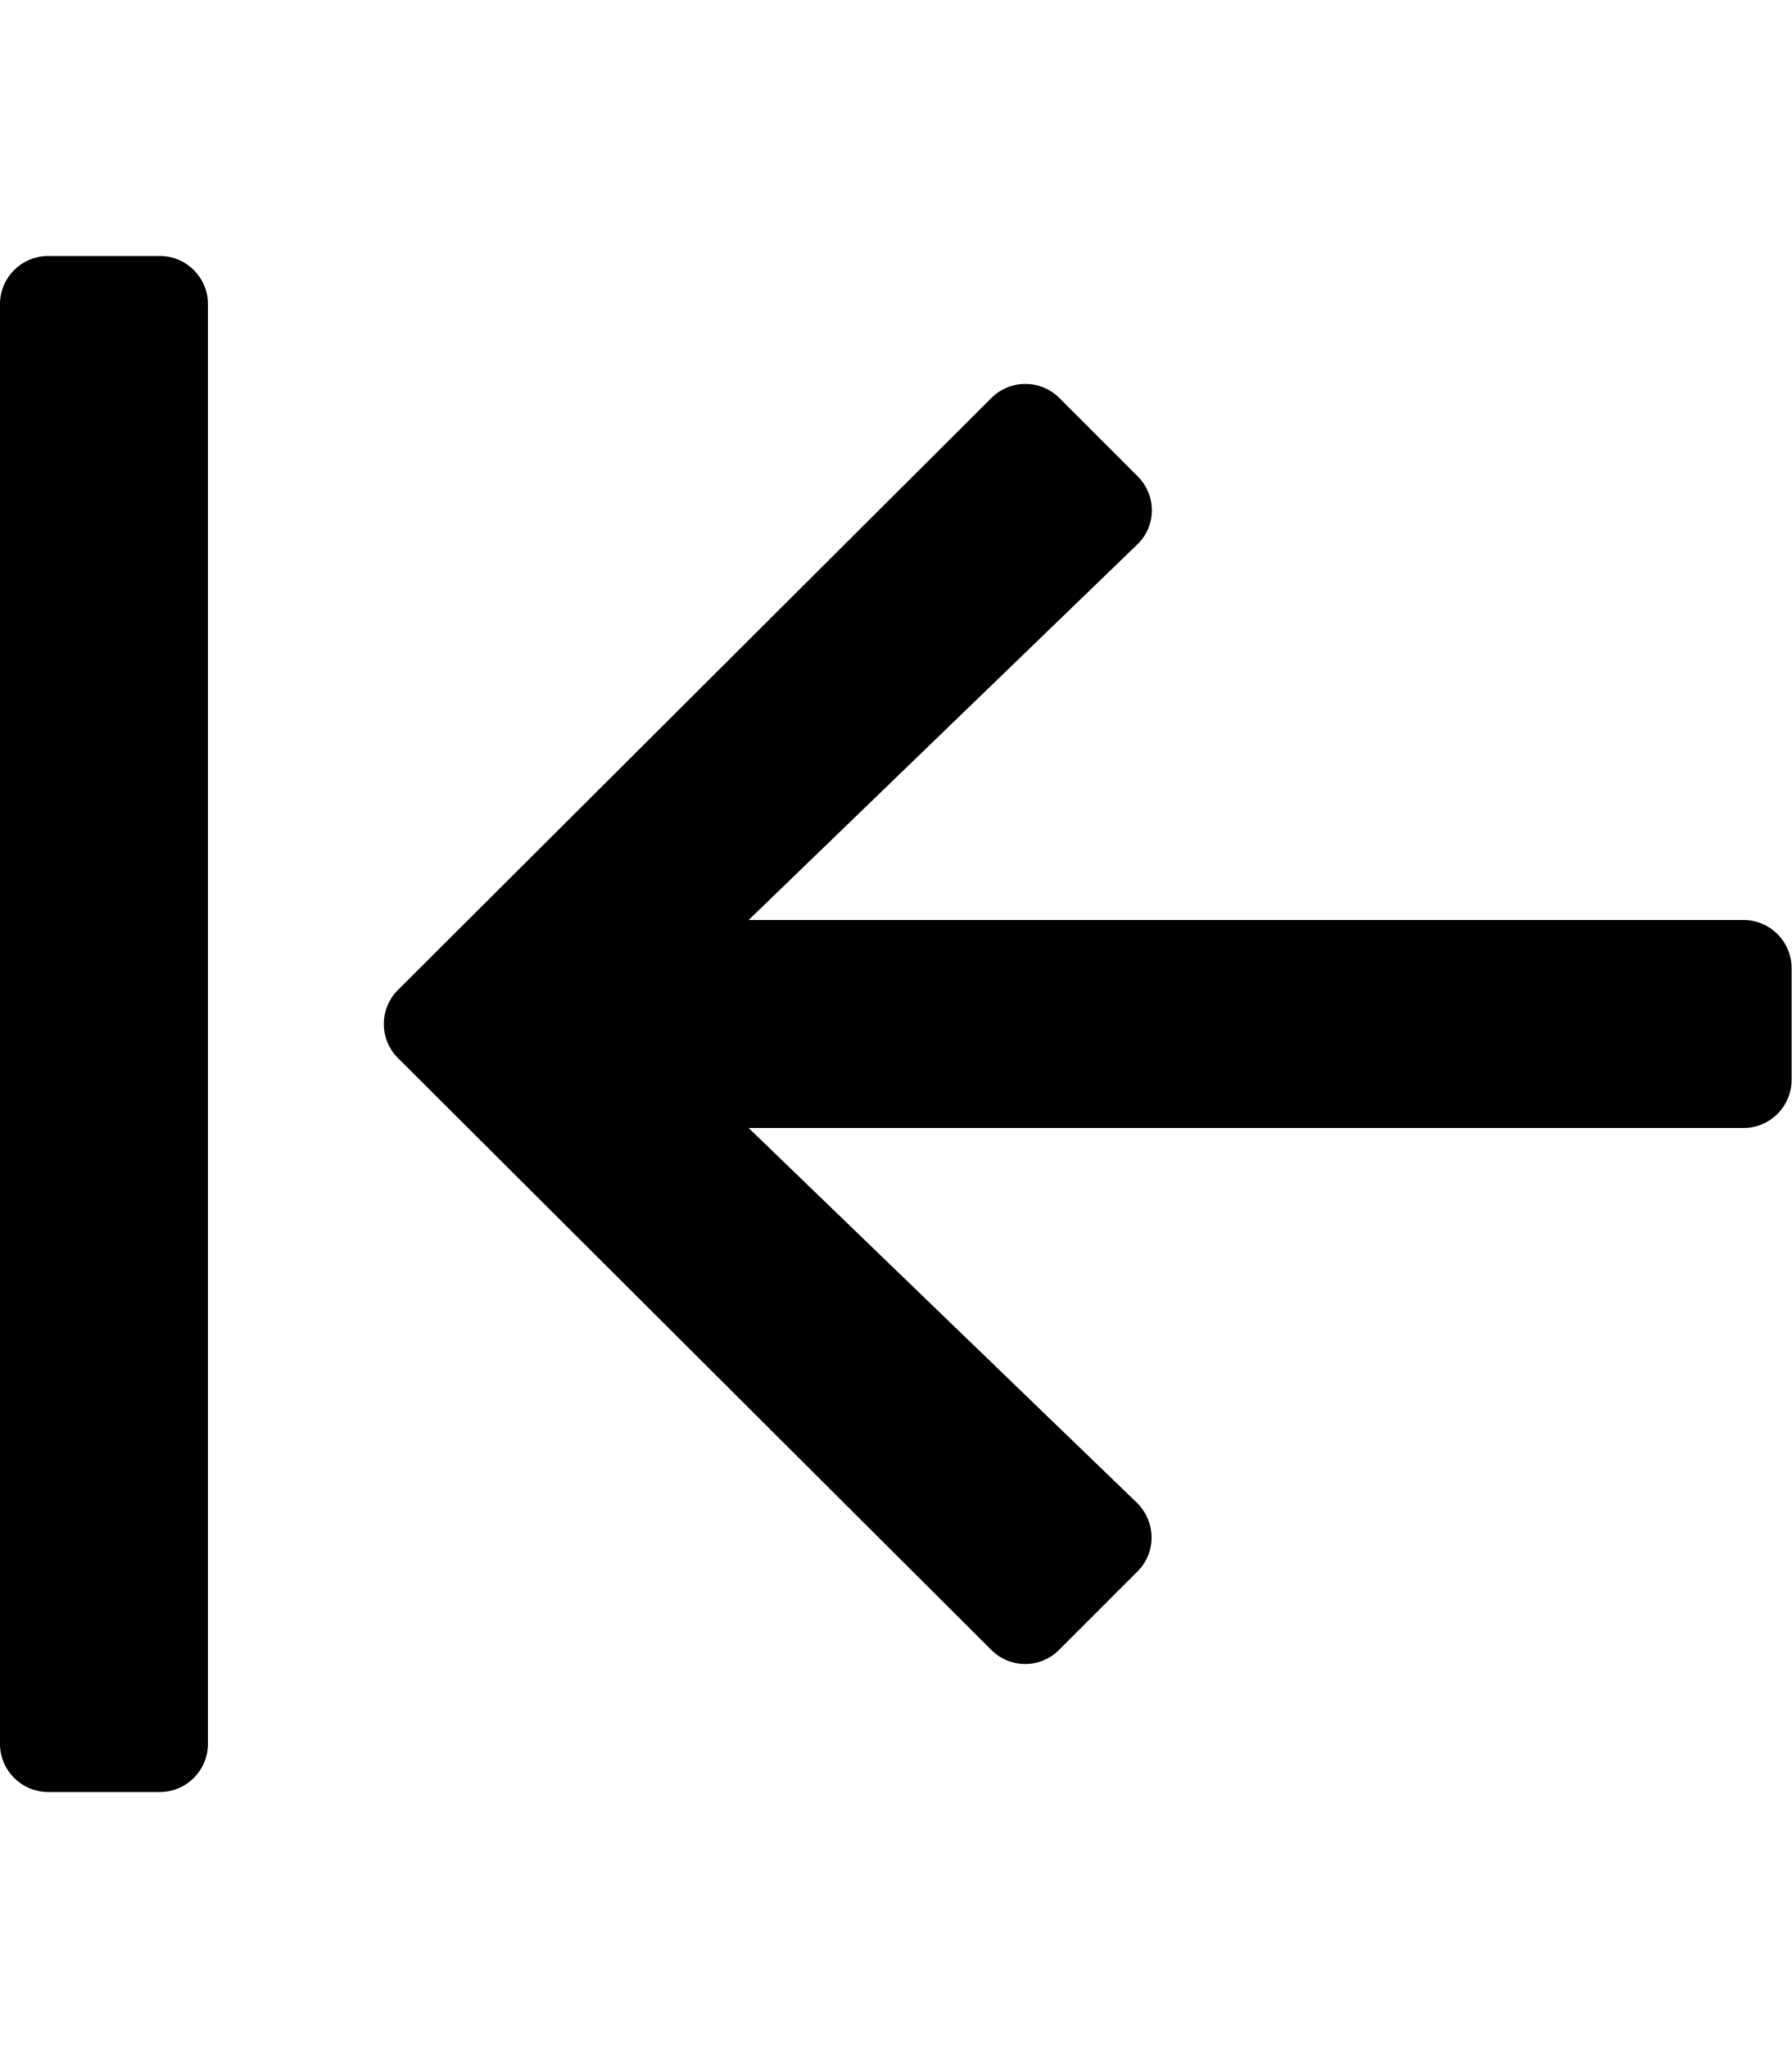
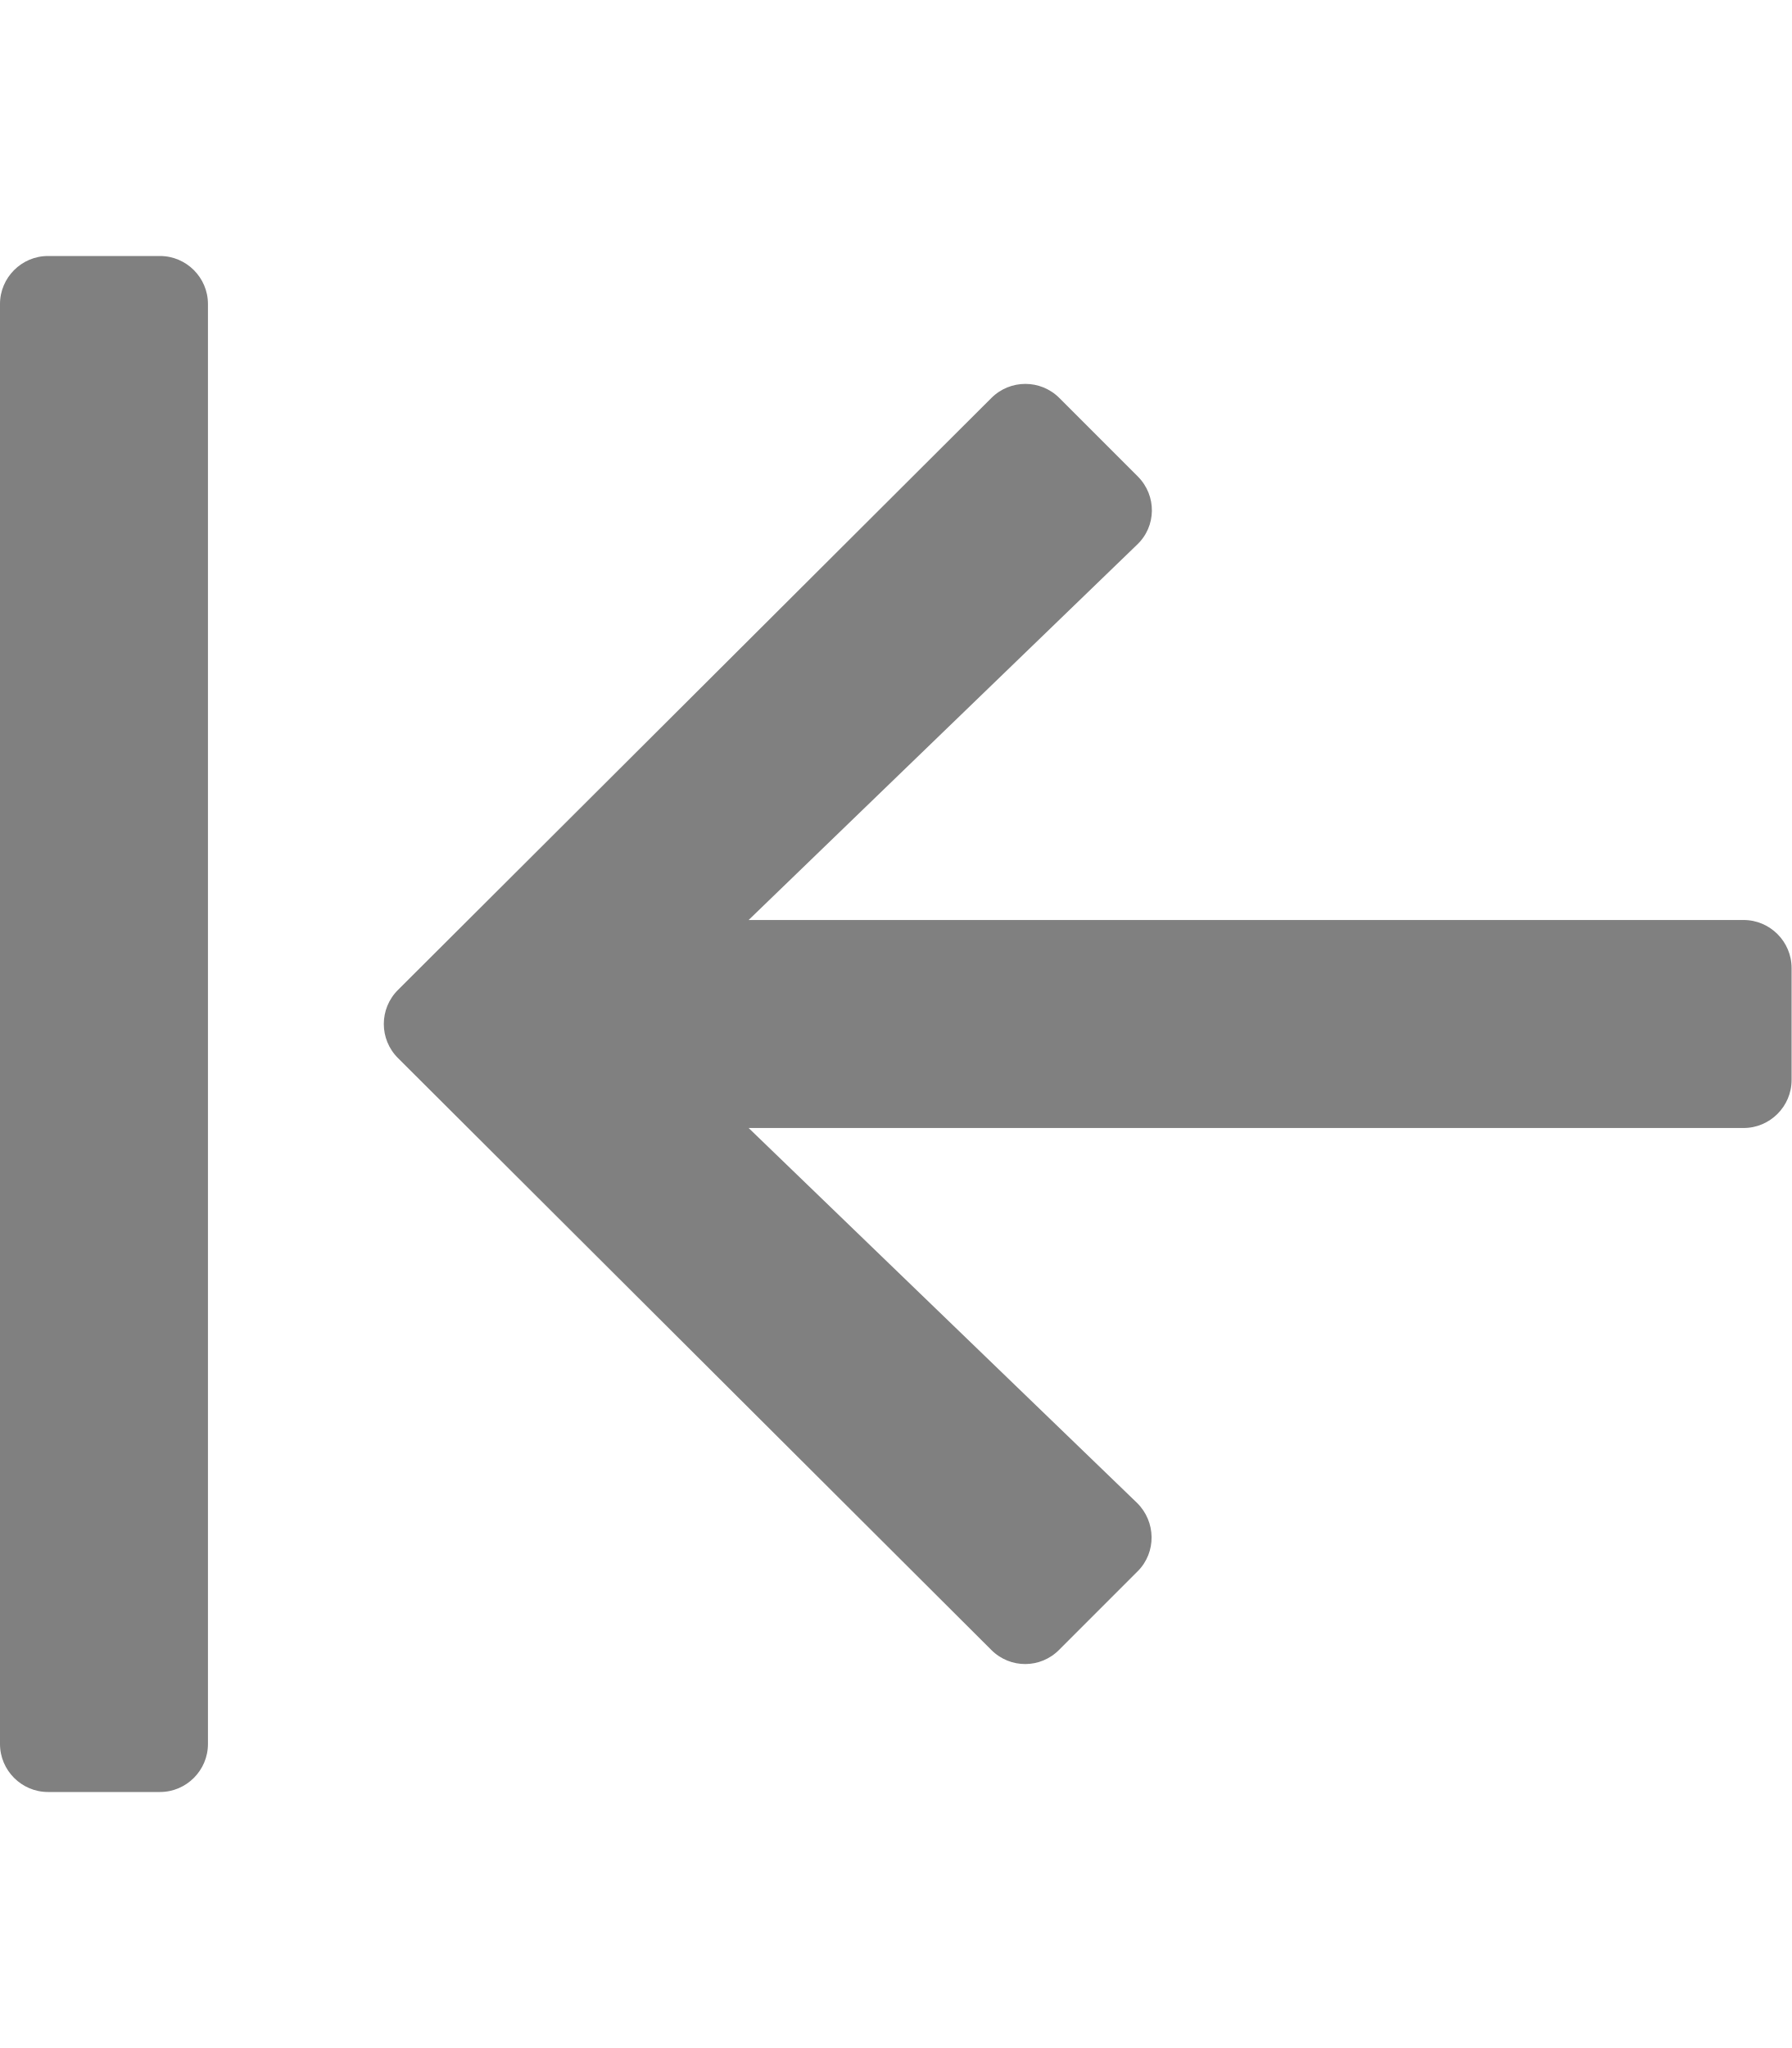
- <svg xmlns="http://www.w3.org/2000/svg" aria-hidden="true" focusable="false" data-prefix="far" data-icon="arrow-to-left" class="svg-inline--fa fa-arrow-to-left fa-w-14" role="img" viewBox="0 0 448 512">
-   <path fill="currentColor" d="M247.9 412.5l-148.4-148c-4.7-4.7-4.7-12.3 0-17l148.4-148c4.7-4.7 12.3-4.7 17 0l19.6 19.6c4.8 4.8 4.7 12.5-.2 17.1L187.2 230H436c6.6 0 12 5.4 12 12v28c0 6.6-5.4 12-12 12H187.2l97.1 93.7c4.8 4.7 4.9 12.4.2 17.1l-19.6 19.6c-4.7 4.8-12.3 4.8-17 .1zM52 436V76c0-6.6-5.4-12-12-12H12C5.4 64 0 69.4 0 76v360c0 6.6 5.4 12 12 12h28c6.6 0 12-5.4 12-12z" />
+ <svg xmlns="http://www.w3.org/2000/svg" aria-hidden="true" focusable="false" data-prefix="far" data-icon="arrow-to-left" class="svg-inline--fa fa-arrow-to-left fa-w-14" role="img" viewBox="0 0 448 512" width="100%" height="100%">
+   <path fill="grey" d="M247.9 412.5l-148.4-148c-4.7-4.7-4.7-12.3 0-17l148.4-148c4.7-4.7 12.3-4.7 17 0l19.6 19.6c4.8 4.8 4.7 12.5-.2 17.1L187.2 230H436c6.6 0 12 5.4 12 12v28c0 6.6-5.4 12-12 12H187.2l97.1 93.7c4.8 4.7 4.9 12.4.2 17.1l-19.6 19.6c-4.7 4.8-12.3 4.8-17 .1zM52 436V76c0-6.6-5.4-12-12-12H12C5.4 64 0 69.4 0 76v360c0 6.6 5.4 12 12 12h28c6.6 0 12-5.4 12-12z" />
</svg>
